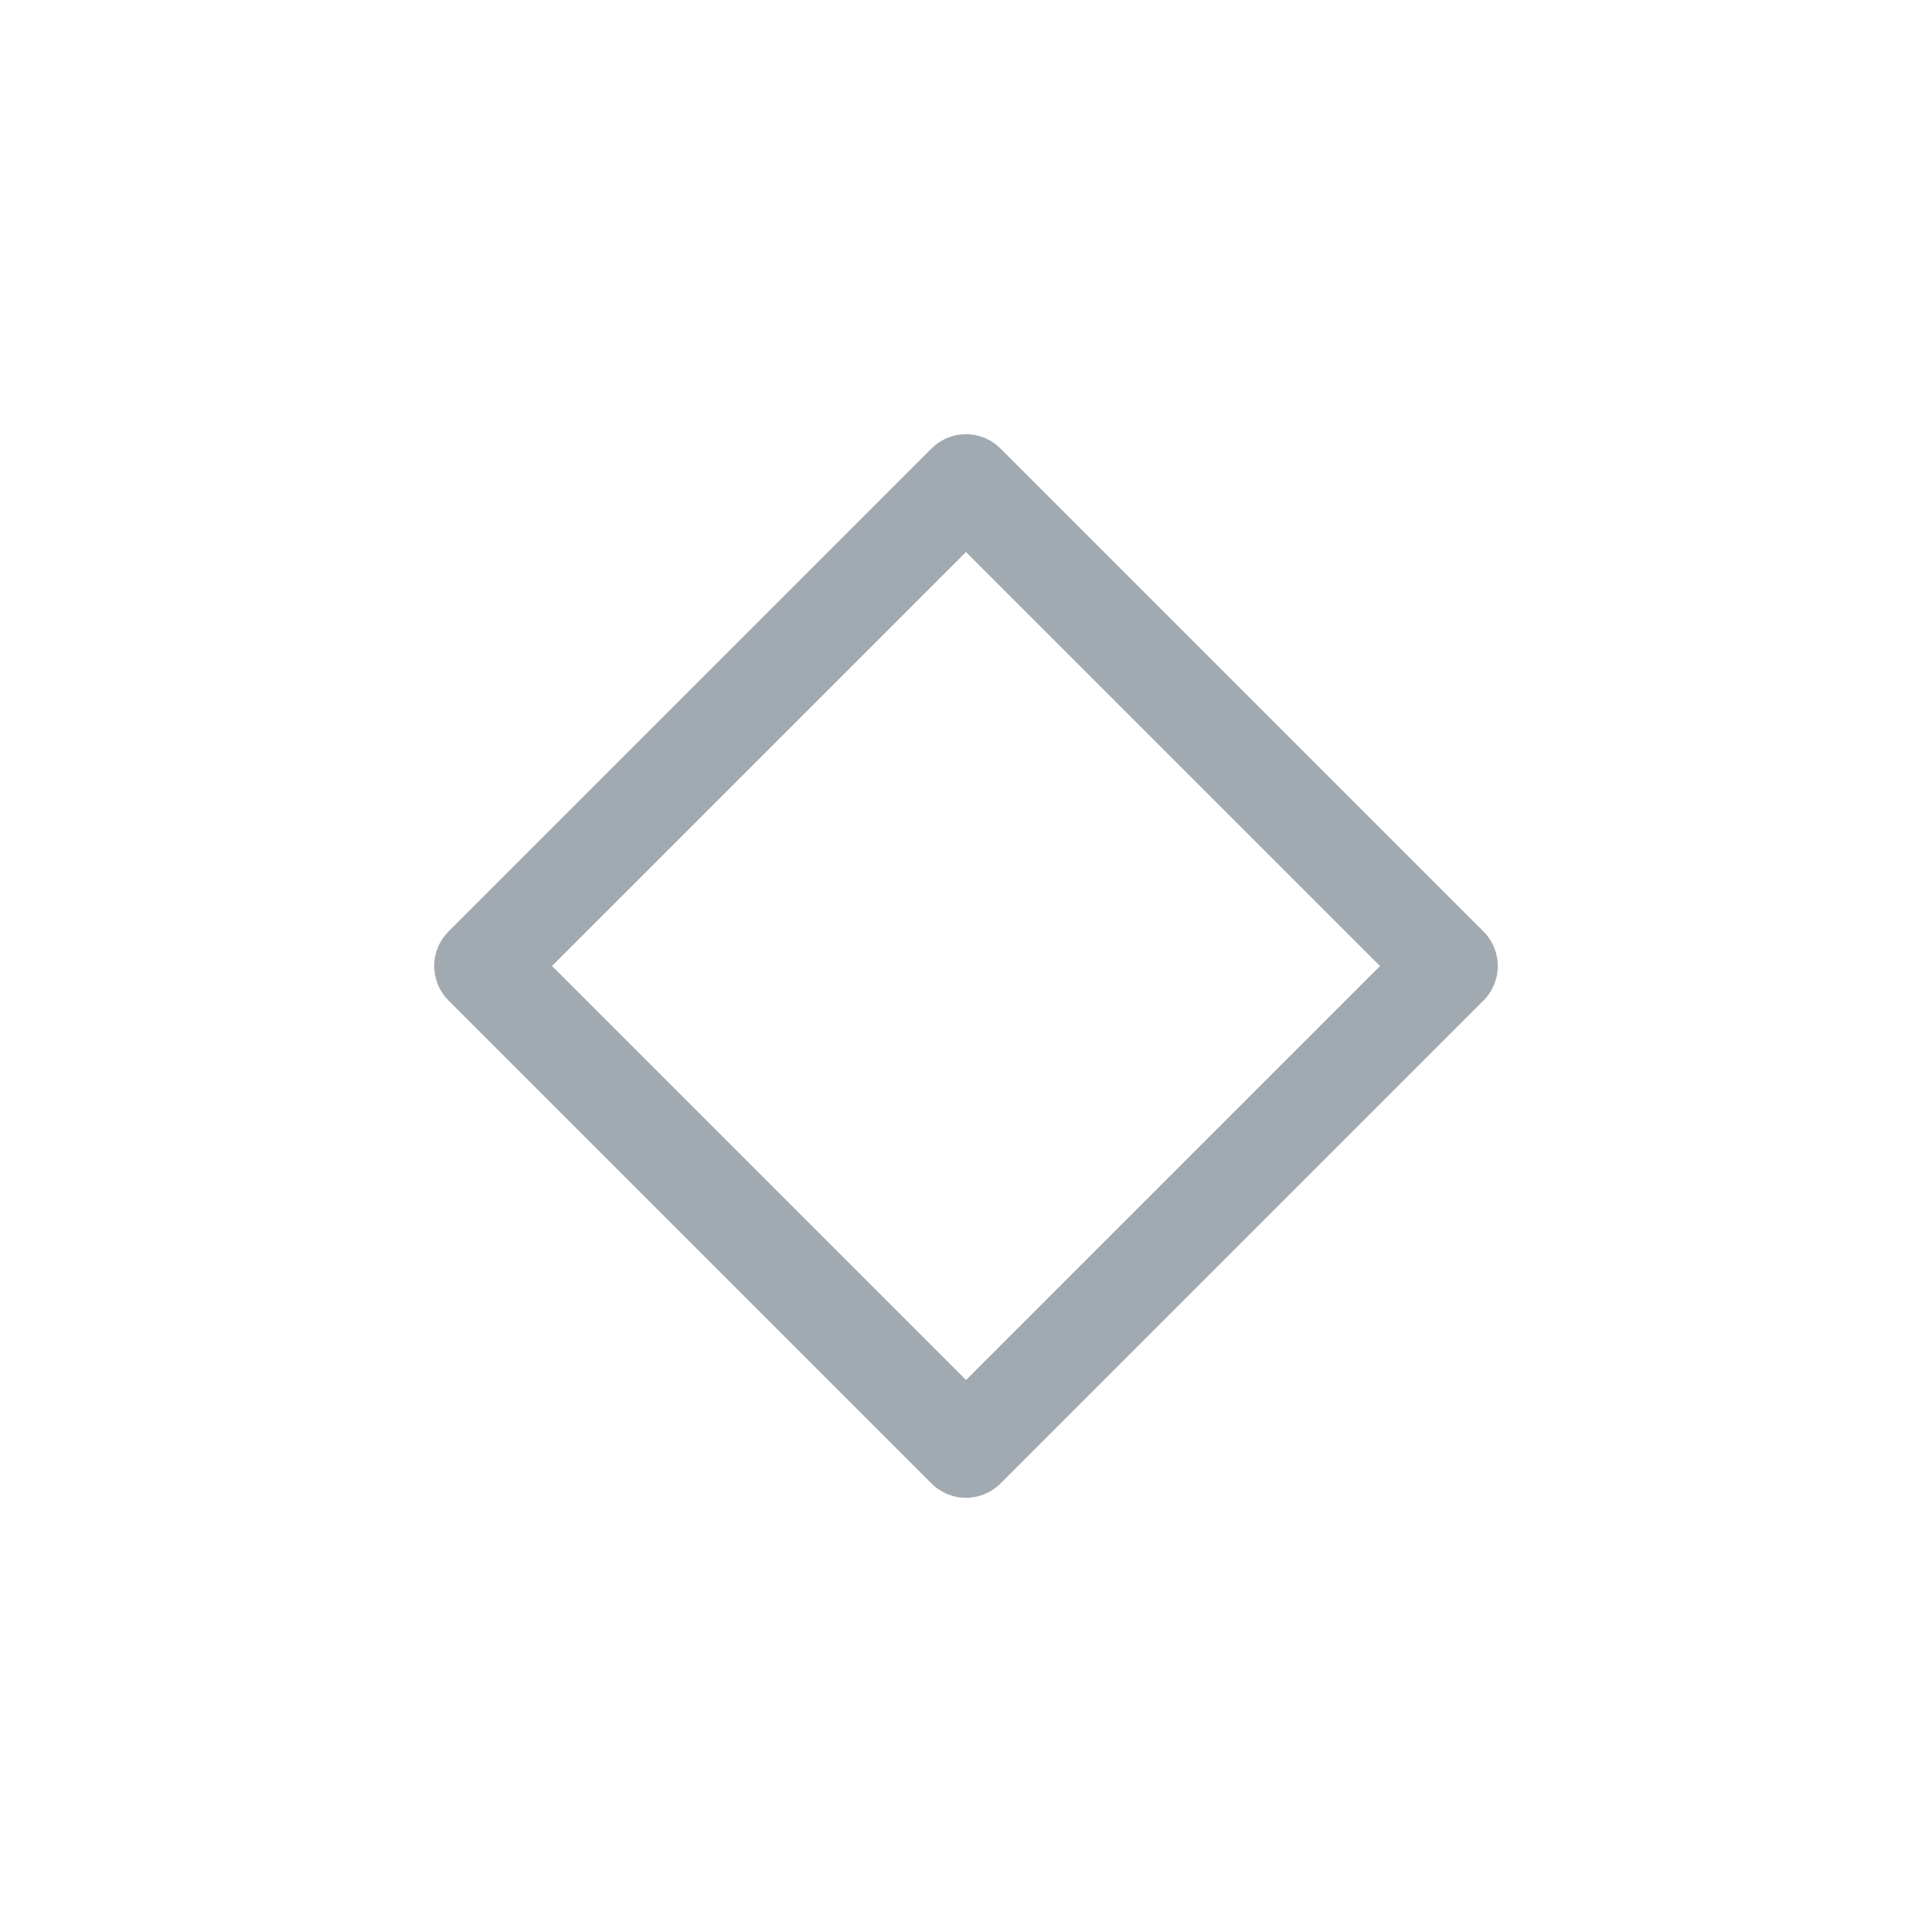
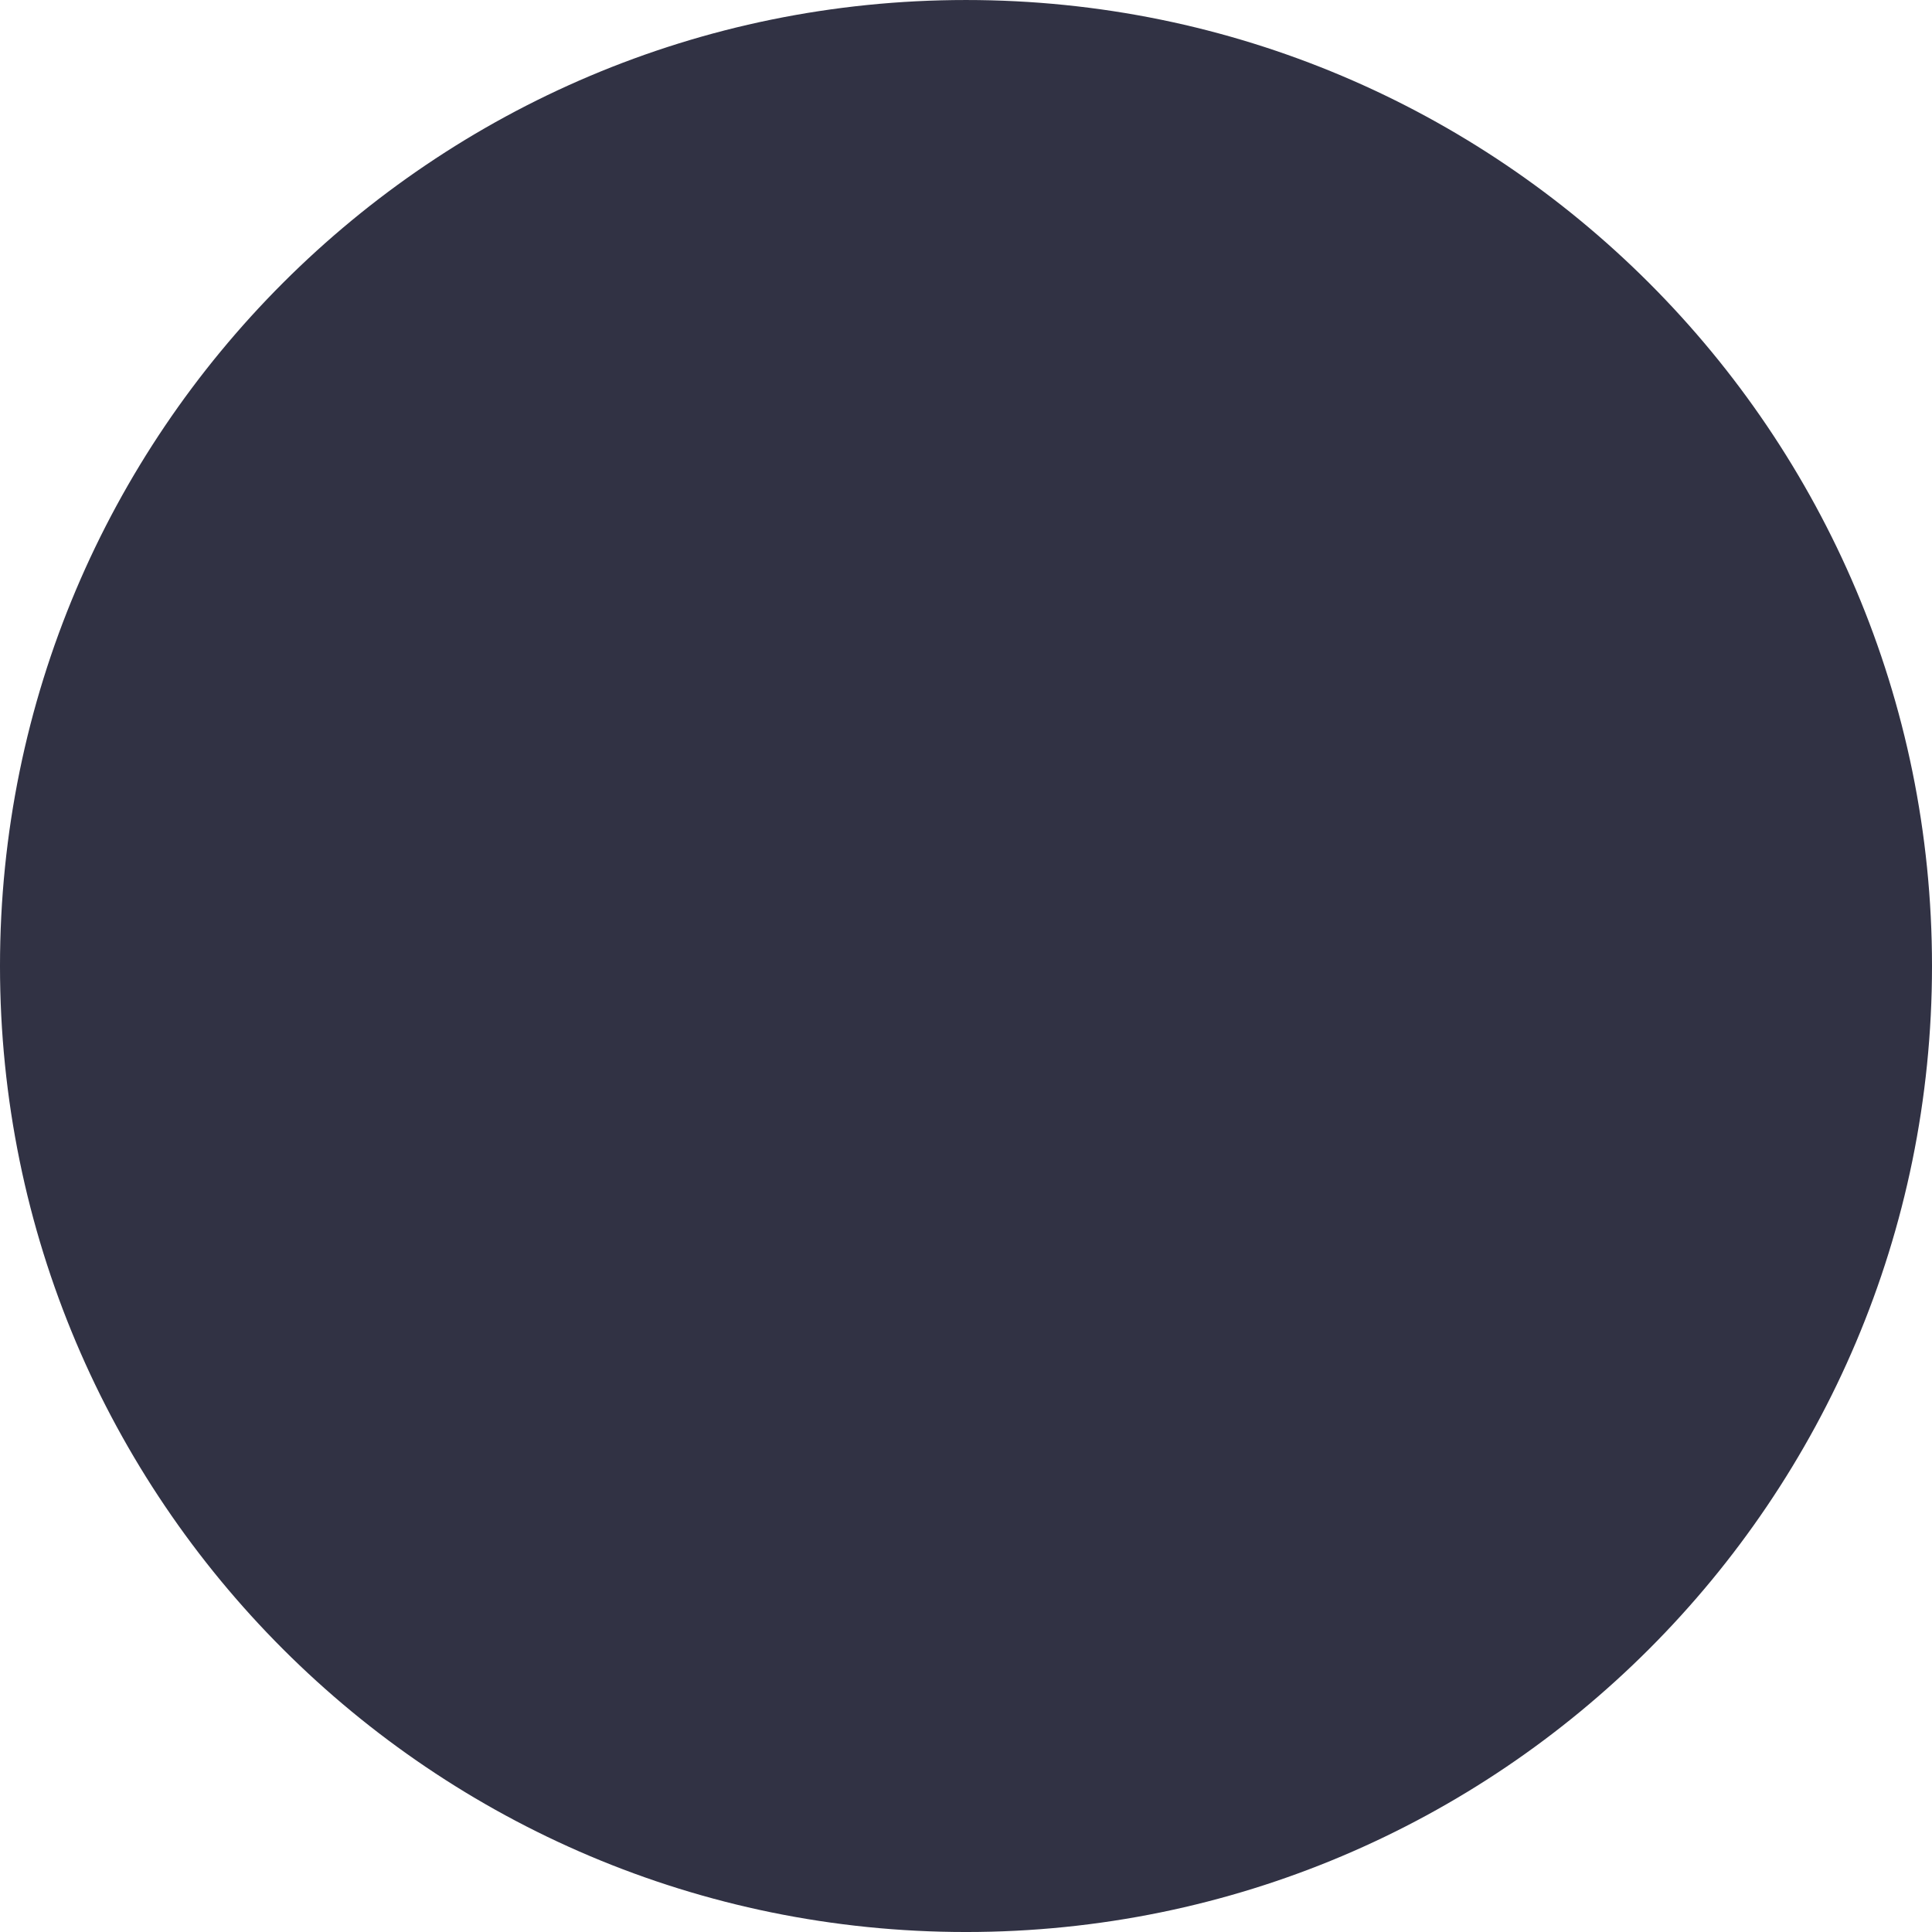
<svg xmlns="http://www.w3.org/2000/svg" viewBox="0 0 50 50" version="1.2" baseProfile="tiny">
  <defs>
</defs>
  <g fill="none" stroke="black" stroke-width="1" fill-rule="evenodd" stroke-linecap="square" stroke-linejoin="bevel">
-     <g fill="none" stroke="#a1a9b1" stroke-opacity="1" stroke-width="1.01" stroke-linecap="round" stroke-linejoin="round" transform="matrix(2.5,0,0,2.5,2.5,2.5)" font-family="Noto Sans" font-size="10" font-weight="400" font-style="normal">
-       <path vector-effect="none" fill-rule="evenodd" d="M4,9 L9,4 L14,9 L9,14 L4,9" />
+     <g fill="#313244" fill-opacity="1" stroke="none" transform="matrix(0.714286,0,0,0.714286,-232.143,-798.943)" font-family="MesloLGL Nerd Font" font-size="10" font-weight="400" font-style="normal">
+       <circle cx="360" cy="1153.52" r="35" />
    </g>
-     <g fill="none" stroke="#000000" stroke-opacity="1" stroke-width="1" stroke-linecap="square" stroke-linejoin="bevel" transform="matrix(1,0,0,1,0,0)" font-family="Noto Sans" font-size="10" font-weight="400" font-style="normal">
+     <g fill="none" stroke="#000000" stroke-opacity="1" stroke-width="1" stroke-linecap="square" stroke-linejoin="bevel" transform="matrix(1,0,0,1,0,0)" font-family="MesloLGL Nerd Font" font-size="10" font-weight="400" font-style="normal">
</g>
  </g>
</svg>
